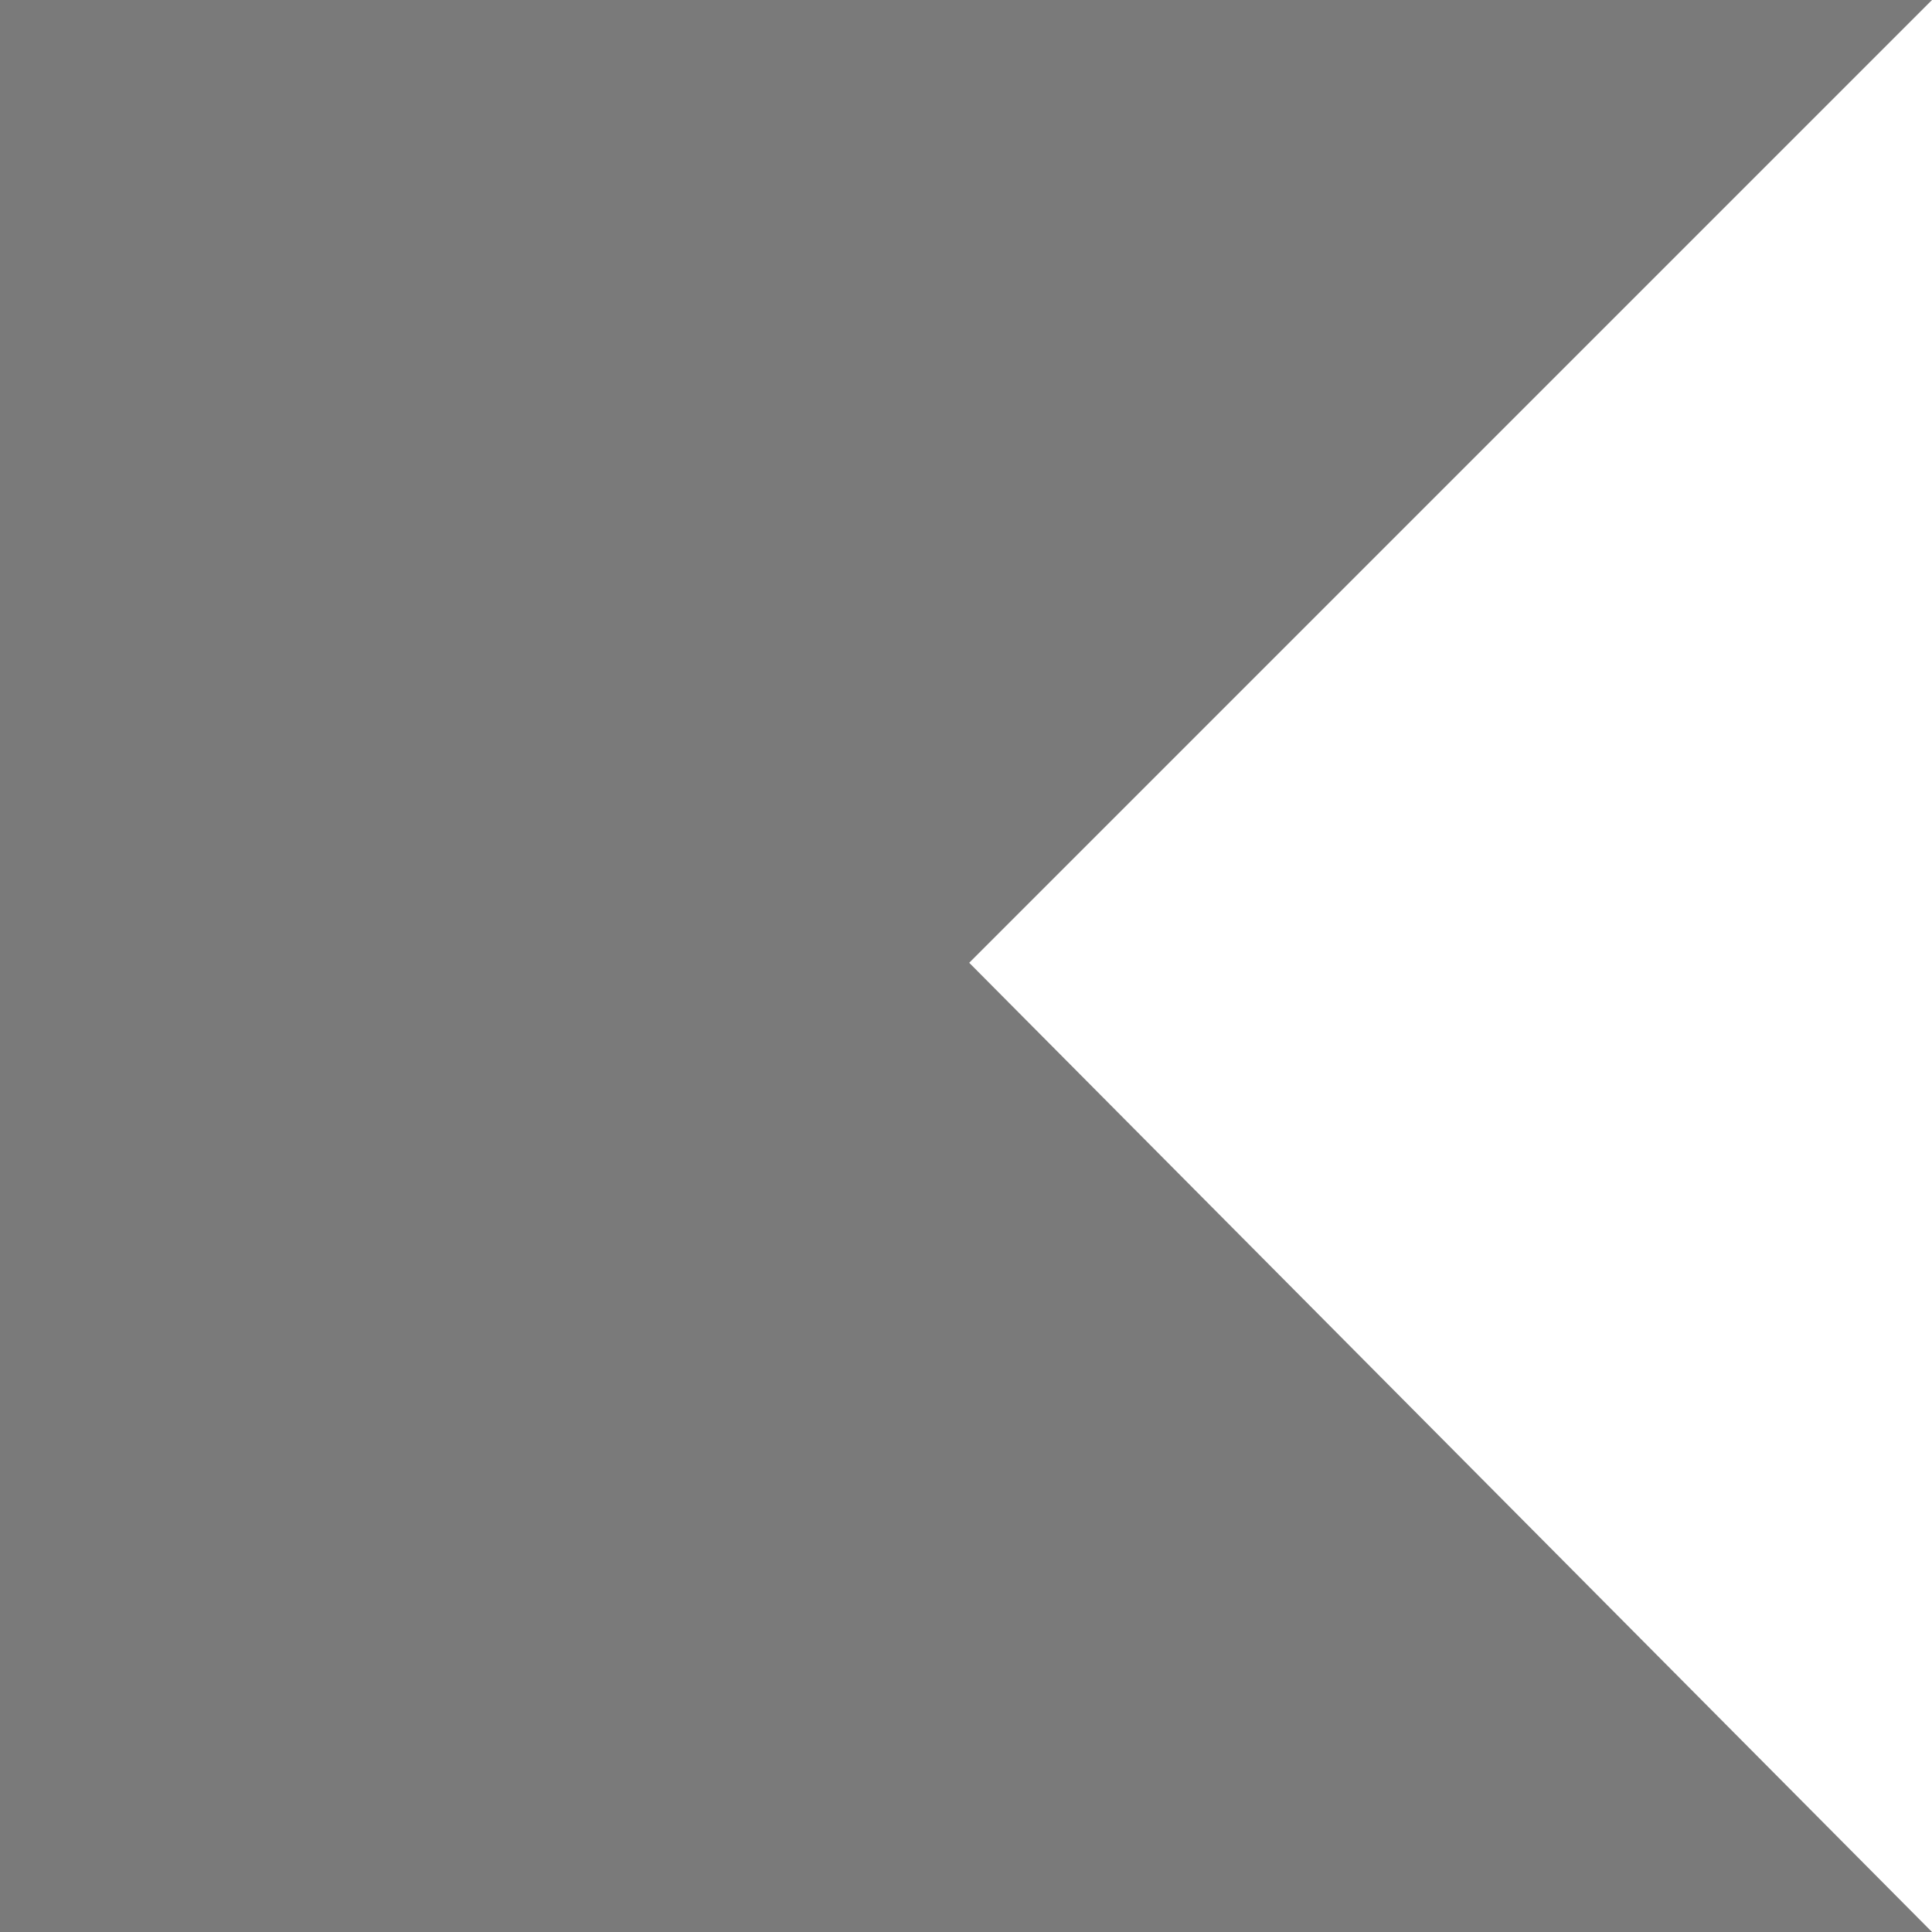
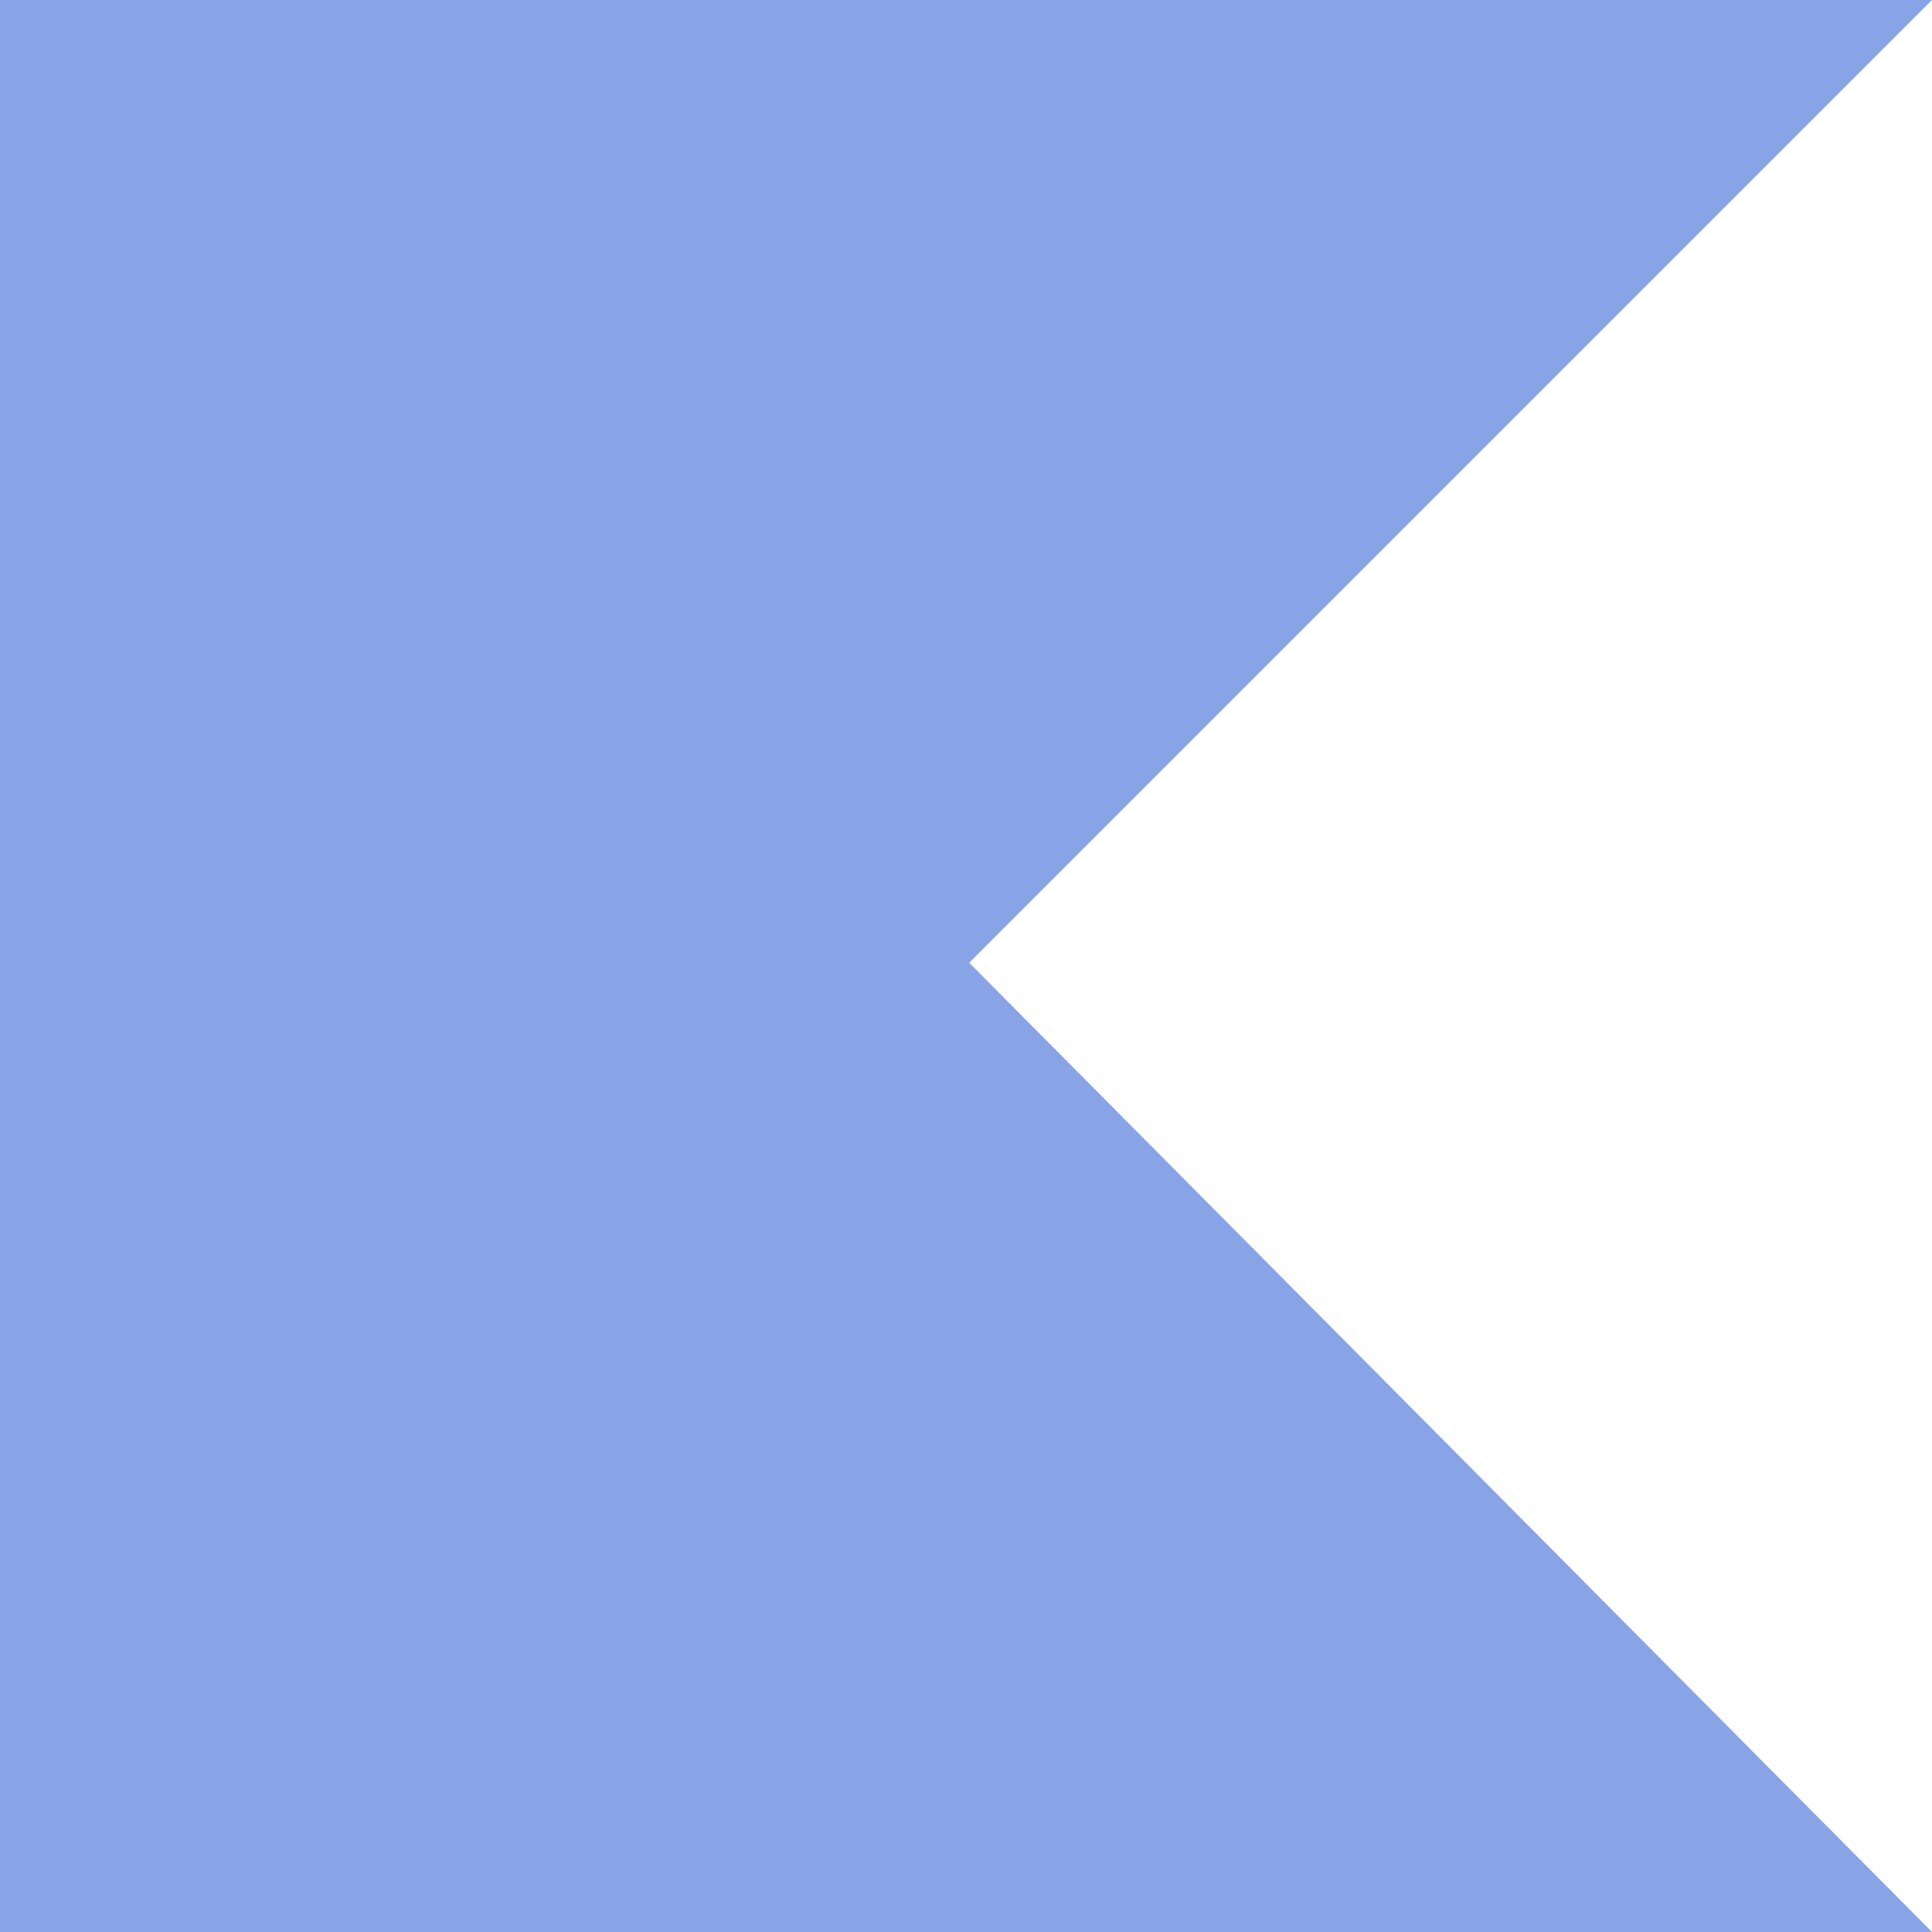
<svg xmlns="http://www.w3.org/2000/svg" version="1.1" id="Layer_1" x="0px" y="0px" viewBox="0 0 60 60" style="enable-background:new 0 0 60 60;" xml:space="preserve">
  <style type="text/css">
- 	.st0{fill:#7A7A7A;}
+ 	.st0{fill:#88a4e6;}
</style>
  <polygon class="st0" points="60,0 30.1,0 0,0 0,31.7 0,32.5 0,60 60,60 30.1,29.9 " />
</svg>
